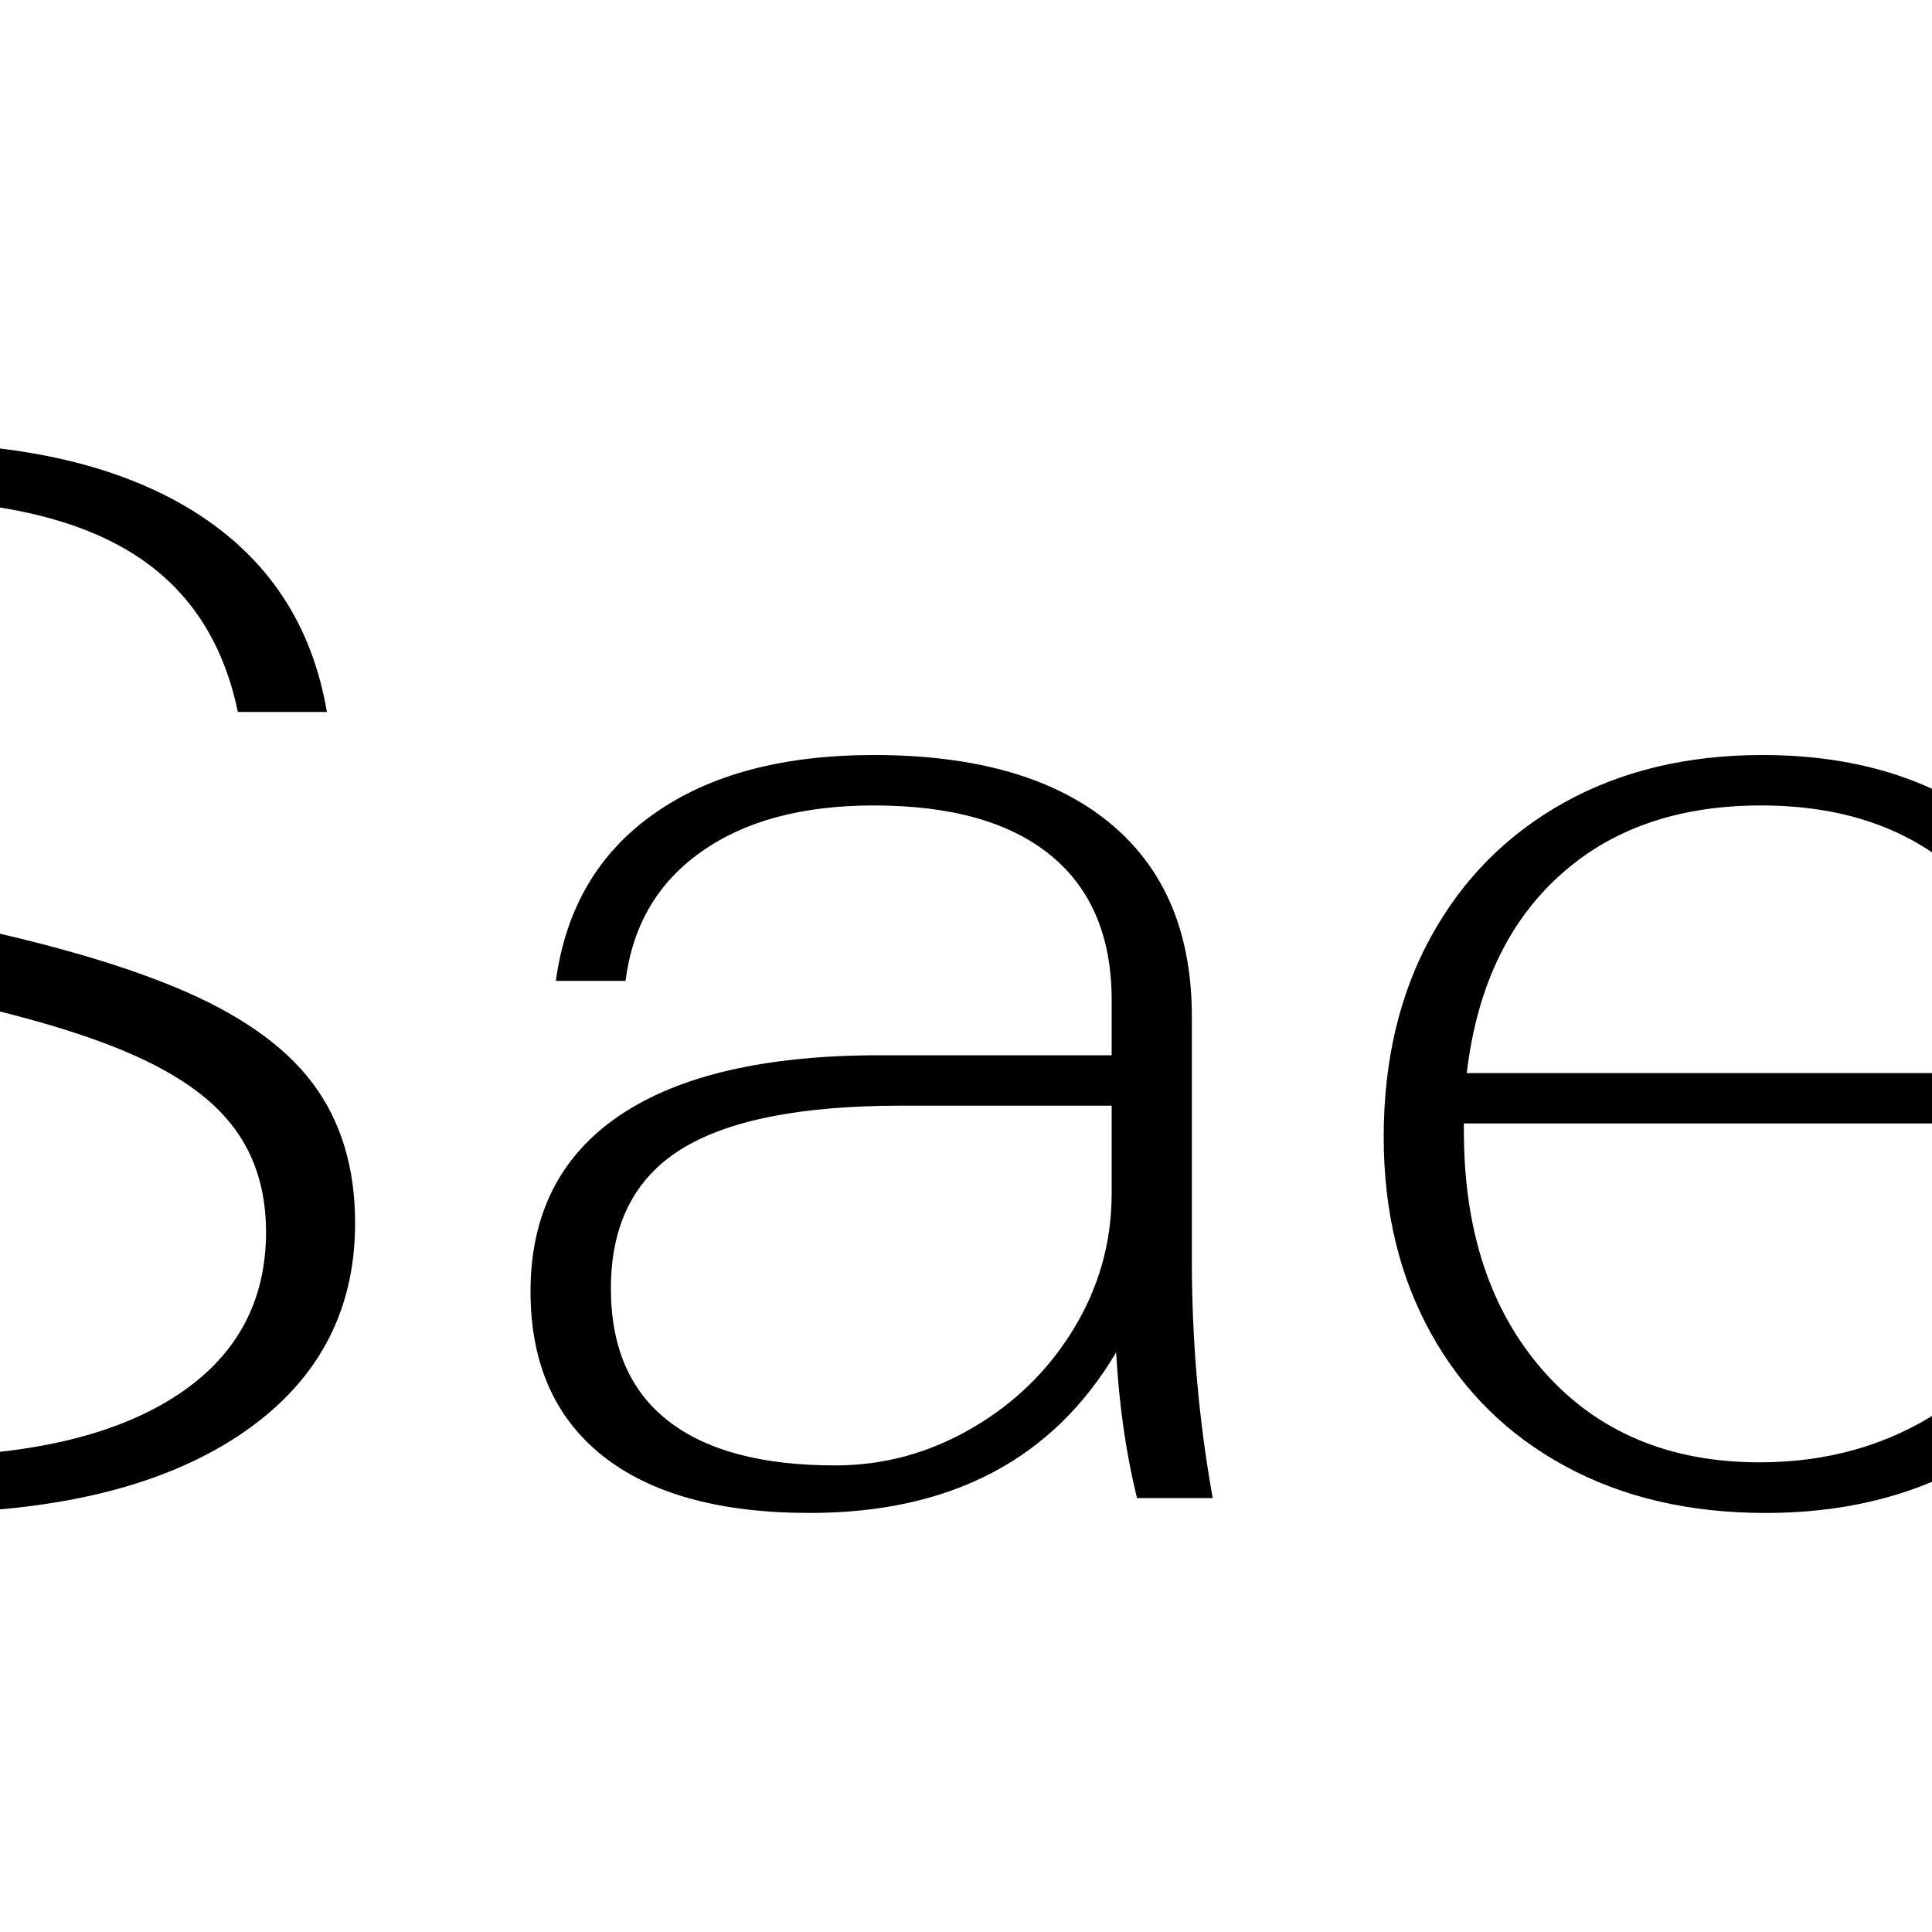
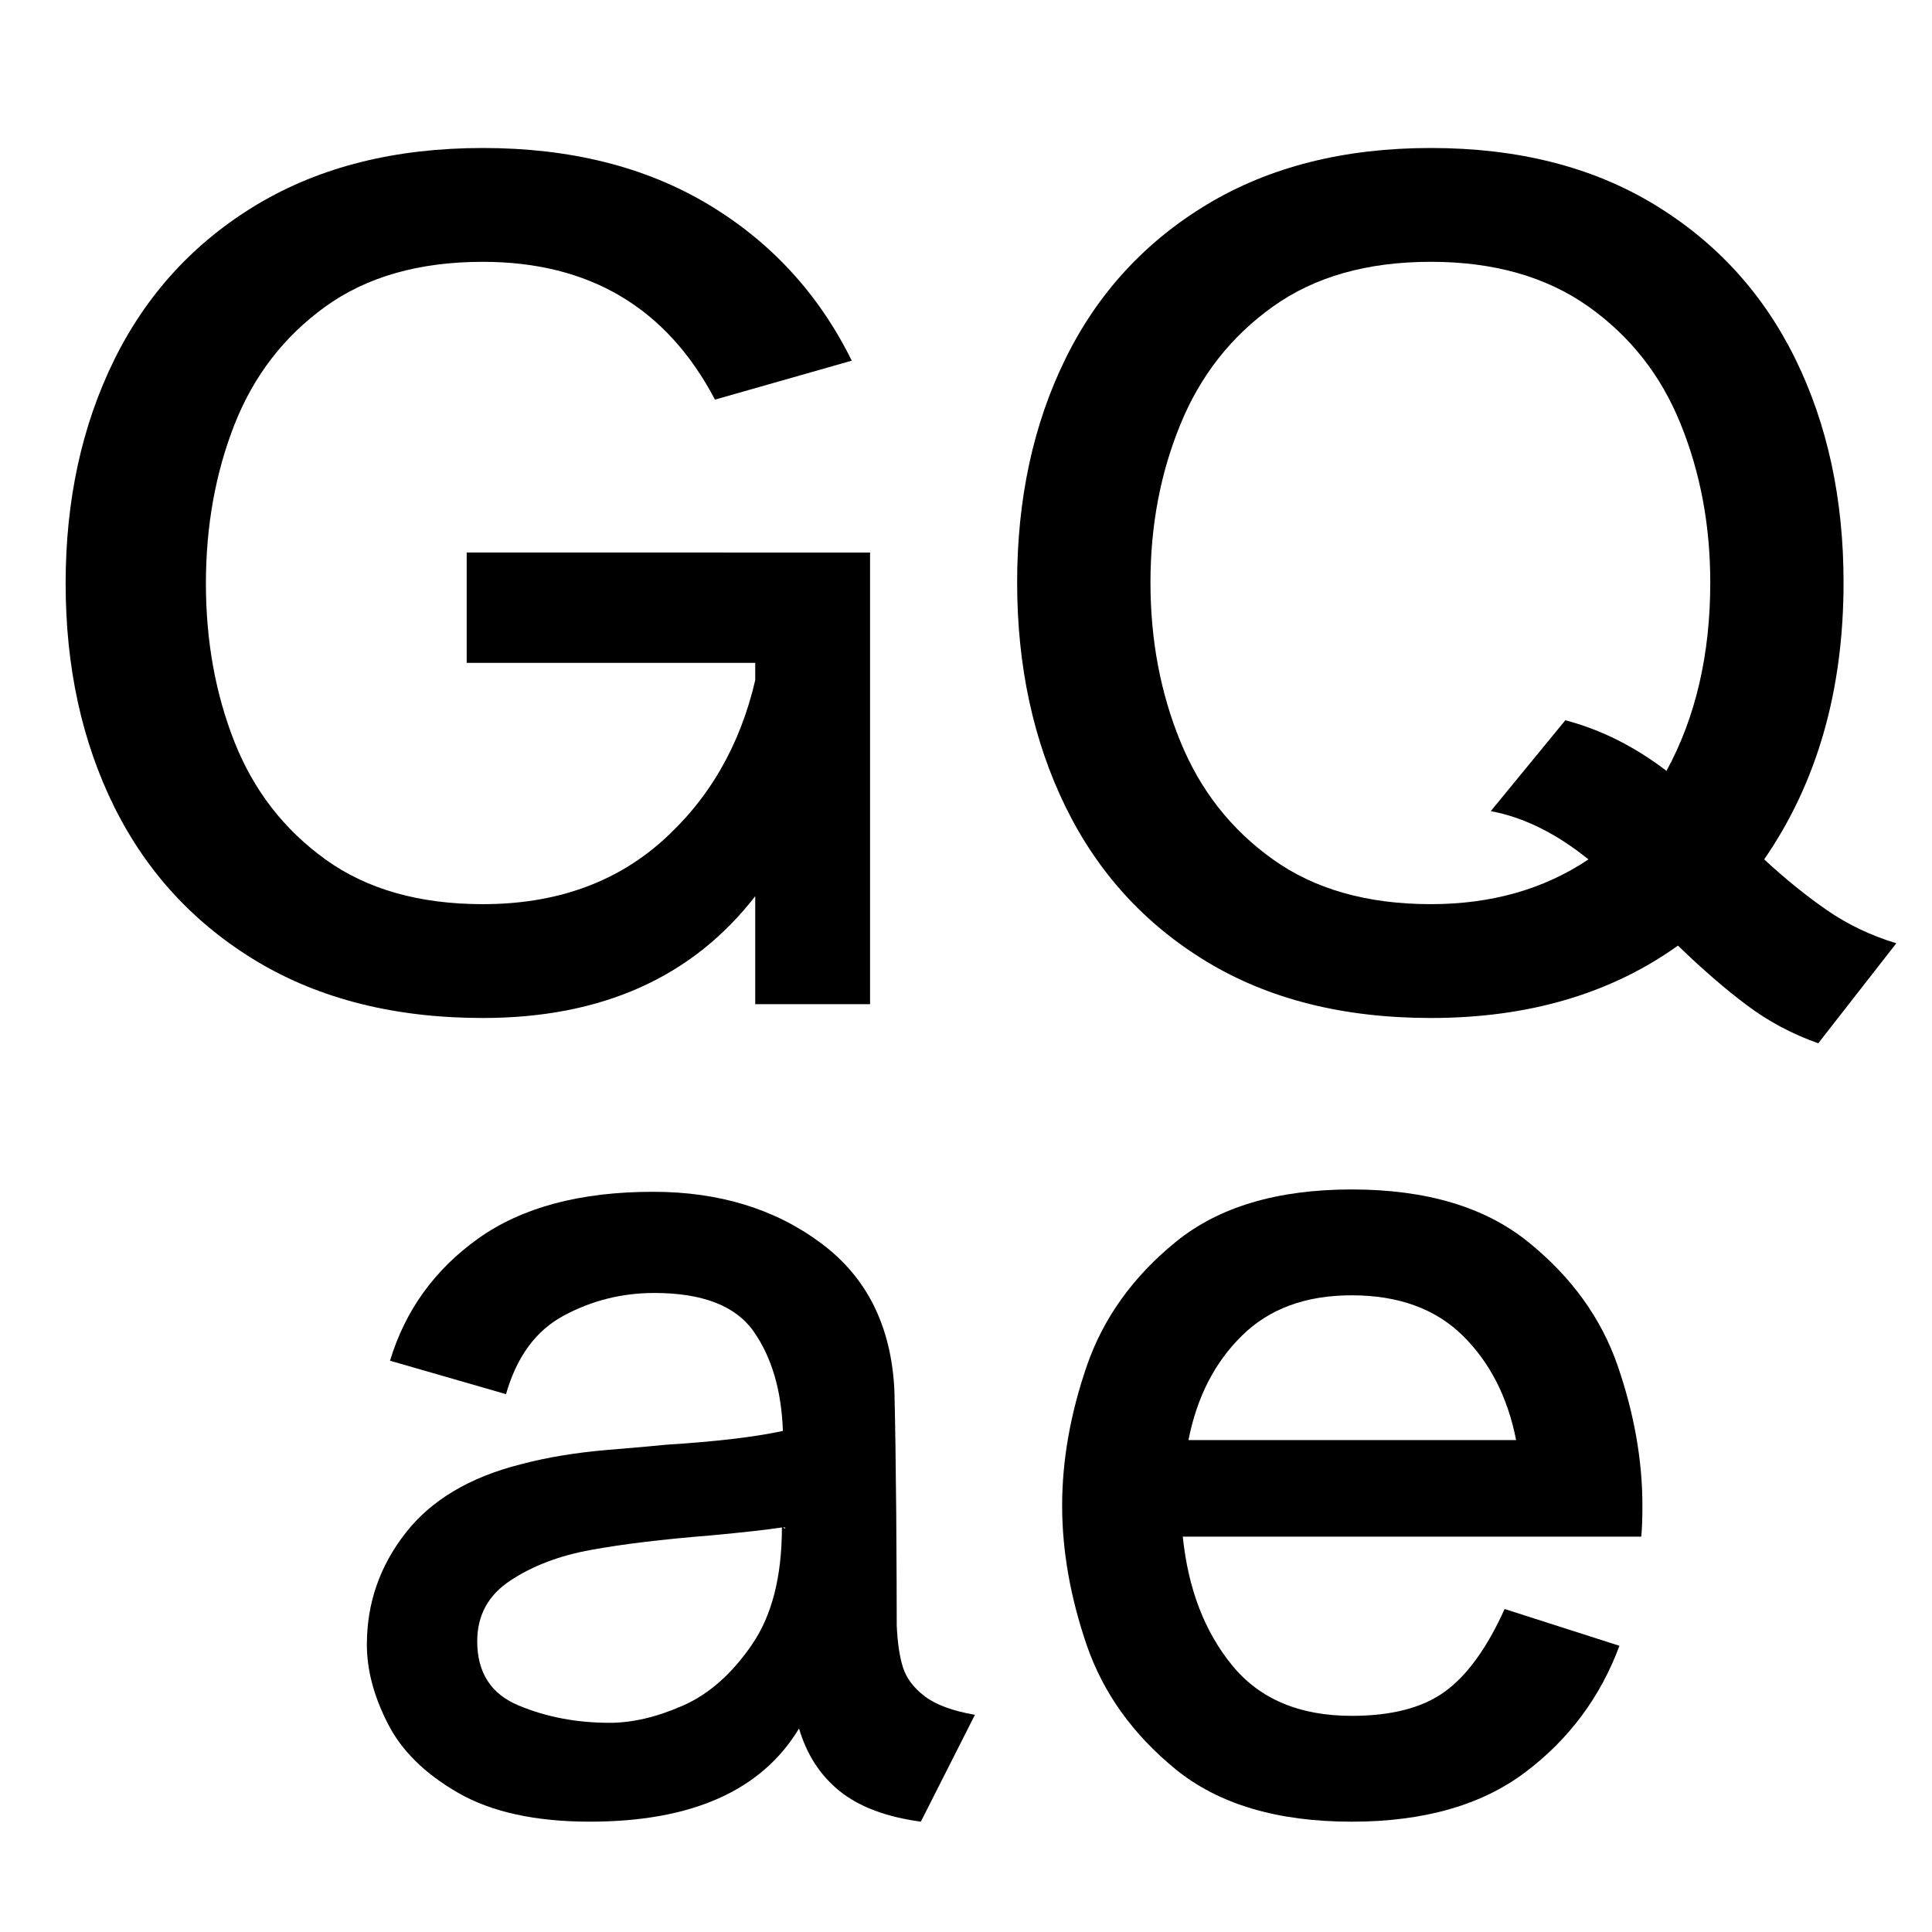
<svg xmlns="http://www.w3.org/2000/svg" width="100" height="100" version="1.1" id="svg1" viewBox="0 0 100 100">
-   <path fill="black" d="M-78.31 77.54L-78.31 23.69L-35.54 23.69L-35.54 26.62L-73.69 26.62L-73.69 47.23L-40.00 47.23L-40.00 50L-73.69 50L-73.69 74.62L-35.54 74.62L-35.54 77.54L-78.31 77.54ZM-4.38 78.31Q-15.38 78.31-21.62 73.96Q-27.85 69.62-28.62 61.31L-28.62 61.31L-24.00 61.31Q-23.38 68.46-18.62 71.92Q-13.85 75.38-4.54 75.38L-4.54 75.38Q4.15 75.38 8.96 72.35Q13.77 69.31 13.77 63.77L13.77 63.77Q13.77 60.38 11.88 58.08Q10.00 55.77 5.73 54.12Q1.46 52.46-5.92 51.08L-5.92 51.08Q-13.92 49.62-18.54 47.77Q-23.15 45.92-25.19 43.27Q-27.23 40.62-27.23 36.69L-27.23 36.69Q-27.23 32.46-24.54 29.38Q-21.85 26.31-16.88 24.62Q-11.92 22.92-5.15 22.92L-5.15 22.92Q4.38 22.92 10.08 26.50Q15.77 30.08 16.92 36.85L16.92 36.85L12.31 36.85Q11.15 31.23 6.69 28.54Q2.23 25.85-5.77 25.85L-5.77 25.85Q-13.85 25.85-18.23 28.46Q-22.62 31.08-22.62 35.92L-22.62 35.92Q-22.62 39-20.88 41.04Q-19.15 43.08-15.15 44.58Q-11.15 46.08-4.08 47.46L-4.08 47.46Q4.23 49.08 9.12 51.12Q14.00 53.15 16.19 56.08Q18.38 59 18.38 63.31L18.38 63.31Q18.38 70.31 12.35 74.31Q6.31 78.31-4.38 78.31L-4.38 78.31ZM41.92 78.31Q34.92 78.31 31.19 75.35Q27.46 72.38 27.46 66.85L27.46 66.85Q27.46 60.85 32.08 57.73Q36.69 54.62 45.54 54.62L45.54 54.62L57.54 54.62L57.54 51.77Q57.54 46.85 54.38 44.27Q51.23 41.69 45.23 41.69L45.23 41.69Q39.69 41.69 36.31 44.08Q32.92 46.46 32.38 50.77L32.38 50.77L28.77 50.77Q29.54 45.15 33.85 42.12Q38.15 39.08 45.23 39.08L45.23 39.08Q53.15 39.08 57.42 42.58Q61.69 46.08 61.69 52.62L61.69 52.62L61.69 65.23Q61.69 71.54 62.77 77.54L62.77 77.54L58.85 77.54Q58.00 74.08 57.77 70L57.77 70Q52.85 78.31 41.92 78.31L41.92 78.31ZM43.23 75.85Q47.00 75.85 50.31 73.92Q53.62 72 55.58 68.77Q57.54 65.54 57.54 61.77L57.54 61.77L57.54 57.23L46.62 57.23Q38.85 57.23 35.23 59.50Q31.62 61.77 31.62 66.69L31.62 66.69Q31.62 71.23 34.58 73.54Q37.54 75.85 43.23 75.85L43.23 75.85ZM91.08 75.69Q96.38 75.69 100.46 73.00Q104.54 70.31 105.62 66.08L105.62 66.08L109.62 66.08Q108.08 71.69 103.15 75.00Q98.23 78.31 91.38 78.31L91.38 78.31Q85.46 78.31 81 75.88Q76.54 73.46 74.08 69.04Q71.62 64.62 71.62 58.85L71.62 58.85Q71.62 52.92 74.08 48.46Q76.54 44 80.96 41.54Q85.38 39.08 91.23 39.08L91.23 39.08Q99.69 39.08 104.77 44.15Q109.85 49.23 110.15 58.15L110.15 58.15L75.77 58.15L75.77 58.54Q75.77 66.31 79.92 71Q84.08 75.69 91.08 75.69L91.08 75.69ZM91.15 41.69Q84.69 41.69 80.69 45.35Q76.69 49 75.92 55.54L75.92 55.54L106.38 55.54Q105.38 48.85 101.46 45.27Q97.54 41.69 91.15 41.69L91.15 41.69ZM137.69 78.31Q130 78.31 125.08 75.12Q120.15 71.92 119.38 66.54L119.38 66.54L123.46 66.54Q124.00 70.69 127.92 73.19Q131.85 75.69 137.85 75.69L137.85 75.69Q143.69 75.69 147.31 73.35Q150.92 71 150.92 67.15L150.92 67.15Q150.92 64.85 149.69 63.42Q148.46 62.00 145.58 61.04Q142.69 60.08 137.38 59.23L137.38 59.23Q131.08 58.23 127.46 57Q123.85 55.77 122.27 53.92Q120.69 52.08 120.69 49.23L120.69 49.23Q120.69 44.62 125.15 41.85Q129.62 39.08 137.08 39.08L137.08 39.08Q144.54 39.08 149.27 42.23Q154.00 45.38 154.85 50.85L154.85 50.85L150.77 50.85Q150.15 46.69 146.42 44.19Q142.69 41.69 137.08 41.69L137.08 41.69Q131.69 41.69 128.27 43.73Q124.85 45.77 124.85 48.92L124.85 48.92Q124.85 50.92 126.00 52.12Q127.15 53.31 130.12 54.19Q133.08 55.08 139.08 56.08L139.08 56.08Q147.69 57.54 151.38 60.04Q155.08 62.54 155.08 67.08L155.08 67.08Q155.08 72.15 150.31 75.23Q145.54 78.31 137.69 78.31L137.69 78.31ZM175.69 78.31Q171.15 78.31 169.08 75.62Q167 72.92 167 67L167 67L167 42.46L160.15 42.46L161.08 39.85L167 39.85L169.77 29.23L171.15 29.23L171.15 39.85L181.85 39.85L181.00 42.46L171.15 42.46L171.15 68.31Q171.15 72.08 172.46 73.88Q173.77 75.69 176.54 75.69L176.54 75.69Q179.15 75.69 181.77 74.23L181.77 74.23L181.77 77.00Q178.92 78.31 175.69 78.31L175.69 78.31Z" />
+   <defs id="defs1" />
+   <path id="path7" style="stroke-width:1" d="M 84.951,79.535 H 61.221 c 0.276,2.699 1.128,4.921 2.558,6.667 1.424,1.74 3.486,2.61 6.184,2.61 v 0 c 2.061,0 3.666,-0.416 4.815,-1.249 1.154,-0.833 2.188,-2.26 3.101,-4.281 v 0 l 5.943,1.904 c -0.988,2.659 -2.613,4.841 -4.875,6.546 -2.262,1.705 -5.257,2.558 -8.984,2.558 v 0 c -3.847,0 -6.882,-0.902 -9.104,-2.705 -2.217,-1.809 -3.753,-3.951 -4.608,-6.426 -0.85,-2.481 -1.275,-4.89 -1.275,-7.227 v 0 c 0,-2.343 0.425,-4.752 1.275,-7.227 0.856,-2.481 2.392,-4.623 4.608,-6.426 2.222,-1.809 5.257,-2.713 9.104,-2.713 v 0 c 3.847,0 6.891,0.904 9.13,2.713 2.239,1.803 3.787,3.945 4.643,6.426 0.85,2.475 1.275,4.884 1.275,7.227 v 0 c 0,0.672 -0.02,1.206 -0.06,1.602 z M 69.964,67.045 c -2.377,0 -4.269,0.695 -5.676,2.084 -1.413,1.384 -2.337,3.187 -2.774,5.409 v 0 H 78.474 C 78.038,72.317 77.116,70.514 75.709,69.13 74.296,67.74 72.381,67.045 69.964,67.045 Z" />
+   <path id="path5" style="stroke-width:1" d="M 98.153,48.823 94.113,54 c -1.349,-0.477 -2.578,-1.131 -3.687,-1.964 -1.114,-0.833 -2.306,-1.863 -3.575,-3.092 v 0 c -3.491,2.498 -7.755,3.747 -12.791,3.747 v 0 c -4.519,0 -8.384,-0.97 -11.594,-2.911 -3.216,-1.947 -5.656,-4.625 -7.321,-8.036 -1.665,-3.411 -2.498,-7.275 -2.498,-11.594 v 0 c 0,-4.324 0.833,-8.183 2.498,-11.576 1.665,-3.388 4.114,-6.055 7.347,-8.002 C 65.727,8.63 69.583,7.66 74.061,7.66 v 0 c 4.485,0 8.332,0.97 11.542,2.911 3.216,1.947 5.656,4.614 7.321,8.002 1.665,3.394 2.498,7.252 2.498,11.576 v 0 c 0,5.587 -1.37,10.365 -4.109,14.333 v 0 c 1.114,1.028 2.205,1.909 3.273,2.644 1.068,0.735 2.257,1.301 3.566,1.697 z M 59.548,30.15 c 0,2.969 0.517,5.714 1.55,8.234 1.028,2.521 2.624,4.554 4.789,6.098 2.159,1.545 4.884,2.317 8.174,2.317 v 0 c 3.135,0 5.854,-0.772 8.157,-2.317 v 0 c -1.671,-1.349 -3.356,-2.182 -5.056,-2.498 v 0 l 3.859,-4.703 c 1.826,0.477 3.572,1.349 5.237,2.618 v 0 c 1.51,-2.774 2.265,-6.024 2.265,-9.75 v 0 c 0,-2.94 -0.508,-5.668 -1.525,-8.183 -1.011,-2.521 -2.604,-4.554 -4.78,-6.098 -2.182,-1.545 -4.901,-2.317 -8.157,-2.317 v 0 c -3.29,0 -6.015,0.772 -8.174,2.317 -2.165,1.545 -3.761,3.577 -4.789,6.098 -1.034,2.515 -1.55,5.243 -1.55,8.183 z" />
+   <path style="stroke-width:1" d="M 45.034,28.599 V 51.976 H 39.091 V 46.386 c -3.256,4.203 -7.956,6.305 -14.1,6.305 v 0 c -4.519,0 -8.407,-0.97 -11.663,-2.911 C 10.078,47.833 7.609,45.166 5.921,41.778 4.239,38.384 3.397,34.525 3.397,30.201 v 0 c 0,-4.318 0.841,-8.183 2.524,-11.594 C 7.609,15.197 10.078,12.518 13.329,10.571 16.584,8.63 20.472,7.66 24.991,7.66 v 0 c 4.519,0 8.404,0.97 11.654,2.911 3.256,1.947 5.737,4.645 7.442,8.097 v 0 l -7.08,2.016 C 34.509,15.929 30.504,13.552 24.991,13.552 v 0 c -3.29,0 -6.006,0.772 -8.148,2.317 -2.142,1.545 -3.709,3.577 -4.703,6.098 -0.988,2.515 -1.482,5.26 -1.482,8.234 v 0 c 0,2.974 0.494,5.711 1.482,8.209 0.993,2.504 2.561,4.528 4.703,6.072 2.142,1.545 4.858,2.317 8.148,2.317 v 0 c 3.727,0 6.81,-1.08 9.251,-3.239 2.44,-2.165 4.057,-4.95 4.849,-8.355 v 0 -0.896 H 24.156 v -5.711 z" id="path4" />
+   <path id="path1" style="stroke-width:1" d="m 46.414,84.117 c 0.04,0.913 0.149,1.645 0.327,2.196 0.178,0.557 0.554,1.054 1.128,1.49 0.574,0.436 1.438,0.755 2.593,0.956 v 0 l -2.799,5.53 c -1.786,-0.241 -3.184,-0.767 -4.195,-1.576 -1.011,-0.815 -1.714,-1.898 -2.11,-3.247 v 0 c -1.941,3.216 -5.55,4.823 -10.827,4.823 v 0 c -2.814,0 -5.085,-0.497 -6.813,-1.49 -1.723,-0.988 -2.94,-2.188 -3.652,-3.6 -0.718,-1.407 -1.077,-2.765 -1.077,-4.074 v 0 c 0,-2.142 0.666,-4.066 1.998,-5.771 1.326,-1.705 3.319,-2.894 5.978,-3.566 v 0 c 1.349,-0.356 2.845,-0.603 4.488,-0.741 1.648,-0.138 2.65,-0.227 3.006,-0.267 v 0 c 2.578,-0.161 4.6,-0.399 6.064,-0.715 v 0 c -0.075,-2.102 -0.58,-3.819 -1.516,-5.151 -0.93,-1.326 -2.644,-1.99 -5.142,-1.99 v 0 c -1.665,0 -3.221,0.388 -4.668,1.163 -1.447,0.769 -2.449,2.128 -3.006,4.074 v 0 l -6.004,-1.731 c 0.792,-2.613 2.317,-4.723 4.574,-6.331 2.262,-1.608 5.277,-2.412 9.044,-2.412 v 0 c 3.411,0 6.305,0.884 8.682,2.653 2.383,1.763 3.652,4.31 3.807,7.64 v 0 c 0.04,1.585 0.072,3.707 0.095,6.365 0.017,2.659 0.026,4.582 0.026,5.771 z m -5.771,-4.996 v -0.06 h -0.121 z m -9.096,10.052 c 1.188,0 2.456,-0.298 3.805,-0.895 8.52e-4,-3.77e-4 0.002,-7.53e-4 0.003,-0.001 1.344,-0.591 2.532,-1.642 3.566,-3.152 1.034,-1.504 1.55,-3.526 1.55,-6.064 v 0 c -0.798,0.121 -2.03,0.258 -3.695,0.413 v 0 c -2.498,0.201 -4.559,0.451 -6.184,0.749 -1.625,0.293 -3.012,0.818 -4.16,1.576 -1.154,0.752 -1.731,1.803 -1.731,3.152 v 0 c 0,1.625 0.715,2.733 2.145,3.325 1.43,0.597 2.997,0.896 4.703,0.896 z" />
</svg>
